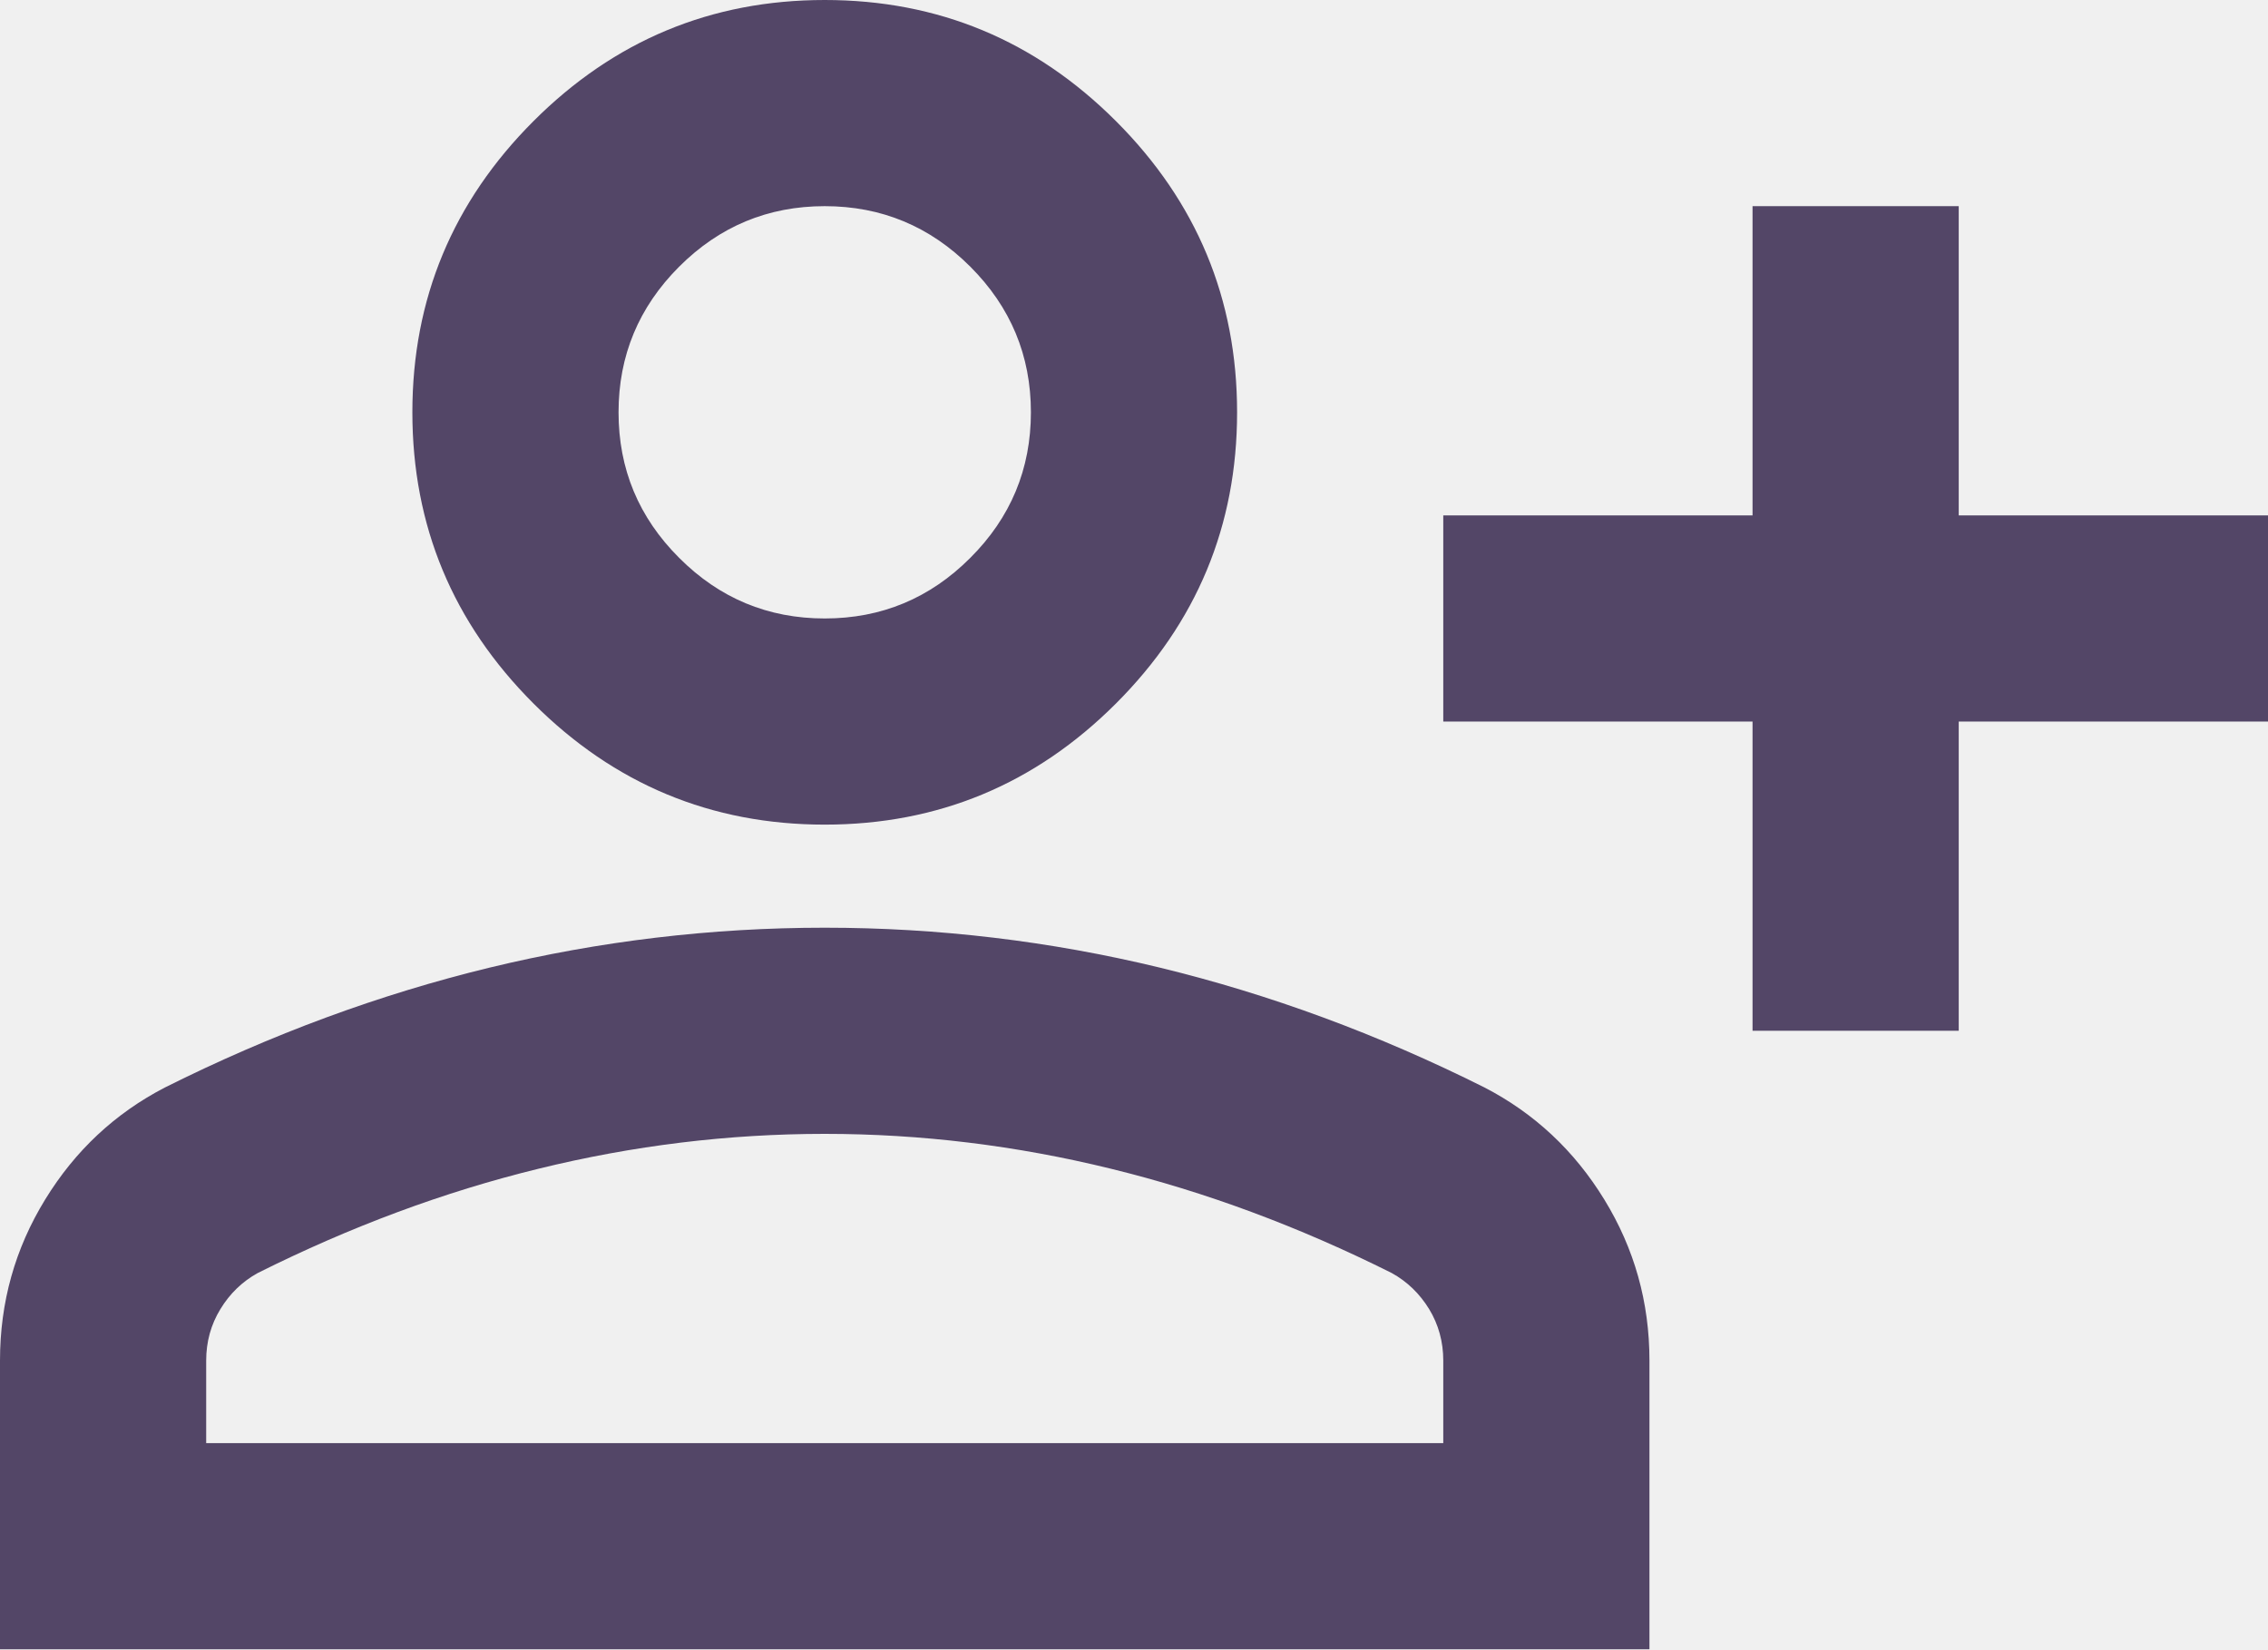
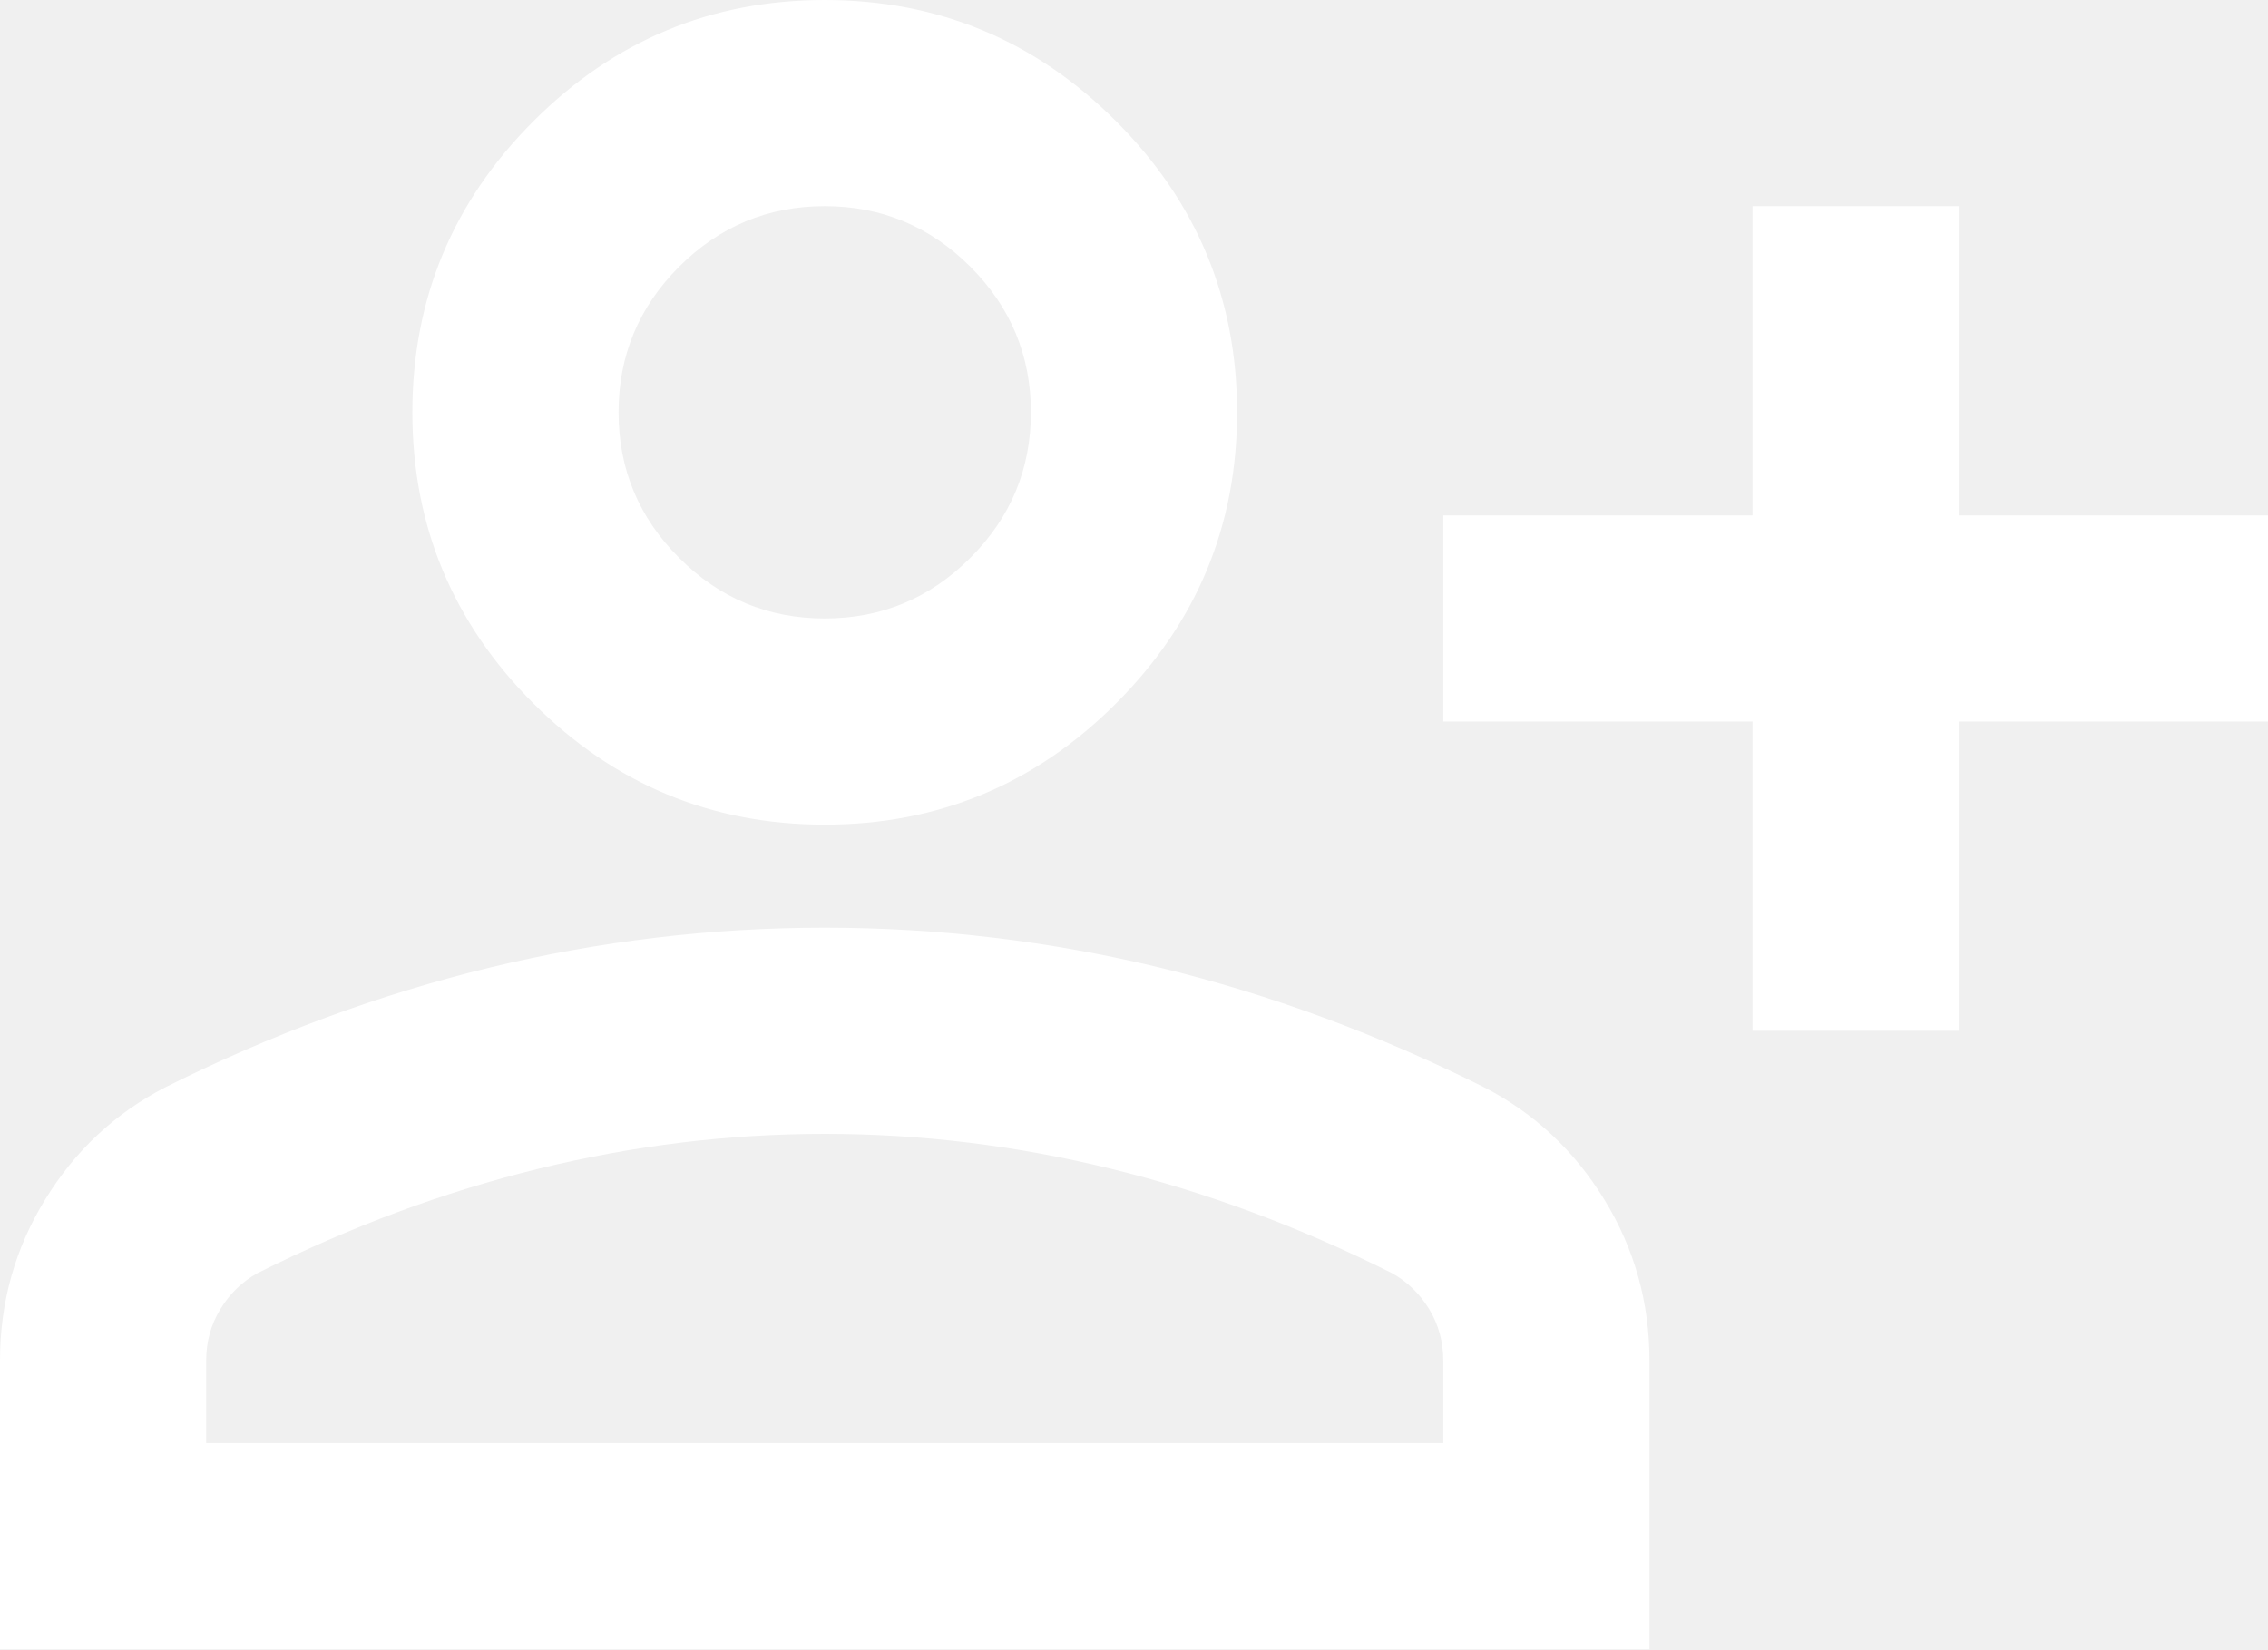
<svg xmlns="http://www.w3.org/2000/svg" width="22" height="16" viewBox="0 0 22 16" fill="none">
-   <path d="M17 10V7H14V5H17V2H19V5H22V7H19V10H17ZM8 8C6.9 8 5.958 7.608 5.175 6.825C4.392 6.042 4 5.1 4 4C4 2.9 4.392 1.958 5.175 1.175C5.958 0.392 6.9 0 8 0C9.1 0 10.042 0.392 10.825 1.175C11.608 1.958 12 2.9 12 4C12 5.1 11.608 6.042 10.825 6.825C10.042 7.608 9.1 8 8 8ZM0 16V13.2C0 12.633 0.146 12.113 0.438 11.637C0.729 11.162 1.117 10.8 1.6 10.55C2.633 10.033 3.683 9.646 4.75 9.387C5.817 9.129 6.9 9 8 9C9.1 9 10.183 9.129 11.25 9.387C12.317 9.646 13.367 10.033 14.4 10.55C14.883 10.8 15.271 11.162 15.562 11.637C15.854 12.113 16 12.633 16 13.2V16H0ZM2 14H14V13.2C14 13.017 13.954 12.85 13.863 12.7C13.771 12.55 13.65 12.433 13.5 12.35C12.6 11.9 11.692 11.562 10.775 11.338C9.858 11.113 8.933 11 8 11C7.067 11 6.142 11.113 5.225 11.338C4.308 11.562 3.4 11.9 2.5 12.35C2.35 12.433 2.229 12.55 2.138 12.7C2.046 12.85 2 13.017 2 13.2V14ZM8 6C8.55 6 9.021 5.804 9.412 5.412C9.804 5.021 10 4.55 10 4C10 3.45 9.804 2.979 9.412 2.587C9.021 2.196 8.55 2 8 2C7.45 2 6.979 2.196 6.588 2.587C6.196 2.979 6 3.45 6 4C6 4.55 6.196 5.021 6.588 5.412C6.979 5.804 7.45 6 8 6Z" fill="#534667" />
+   <g clip-path="url(#clip0_678_84)">
+     <path d="M17 10V7H14V5H17V2H19V5H22V7H19V10H17ZM8 8C6.9 8 5.958 7.608 5.175 6.825C4.392 6.042 4 5.1 4 4C4 2.9 4.392 1.958 5.175 1.175C5.958 0.392 6.9 0 8 0C9.1 0 10.042 0.392 10.825 1.175C11.608 1.958 12 2.9 12 4C12 5.1 11.608 6.042 10.825 6.825C10.042 7.608 9.1 8 8 8ZM0 16V13.2C0 12.633 0.146 12.113 0.438 11.637C0.729 11.162 1.117 10.8 1.6 10.55C2.633 10.033 3.683 9.646 4.75 9.387C5.817 9.129 6.9 9 8 9C9.1 9 10.183 9.129 11.25 9.387C12.317 9.646 13.367 10.033 14.4 10.55C14.883 10.8 15.271 11.162 15.562 11.637C15.854 12.113 16 12.633 16 13.2V16H0ZM2 14H14V13.2C14 13.017 13.954 12.85 13.863 12.7C13.771 12.55 13.65 12.433 13.5 12.35C12.6 11.9 11.692 11.562 10.775 11.338C9.858 11.113 8.933 11 8 11C7.067 11 6.142 11.113 5.225 11.338C4.308 11.562 3.4 11.9 2.5 12.35C2.35 12.433 2.229 12.55 2.138 12.7C2.046 12.85 2 13.017 2 13.2V14ZM8 6C8.55 6 9.021 5.804 9.412 5.412C9.804 5.021 10 4.55 10 4C10 3.45 9.804 2.979 9.412 2.587C9.021 2.196 8.55 2 8 2C7.45 2 6.979 2.196 6.588 2.587C6.196 2.979 6 3.45 6 4C6 4.55 6.196 5.021 6.588 5.412C6.979 5.804 7.45 6 8 6Z" fill="white" />
+   </g>
+   <defs>
+     <clipPath id="clip0_678_84">
+       <rect width="22" height="16" fill="white" />
+     </clipPath>
+   </defs>
</svg>
